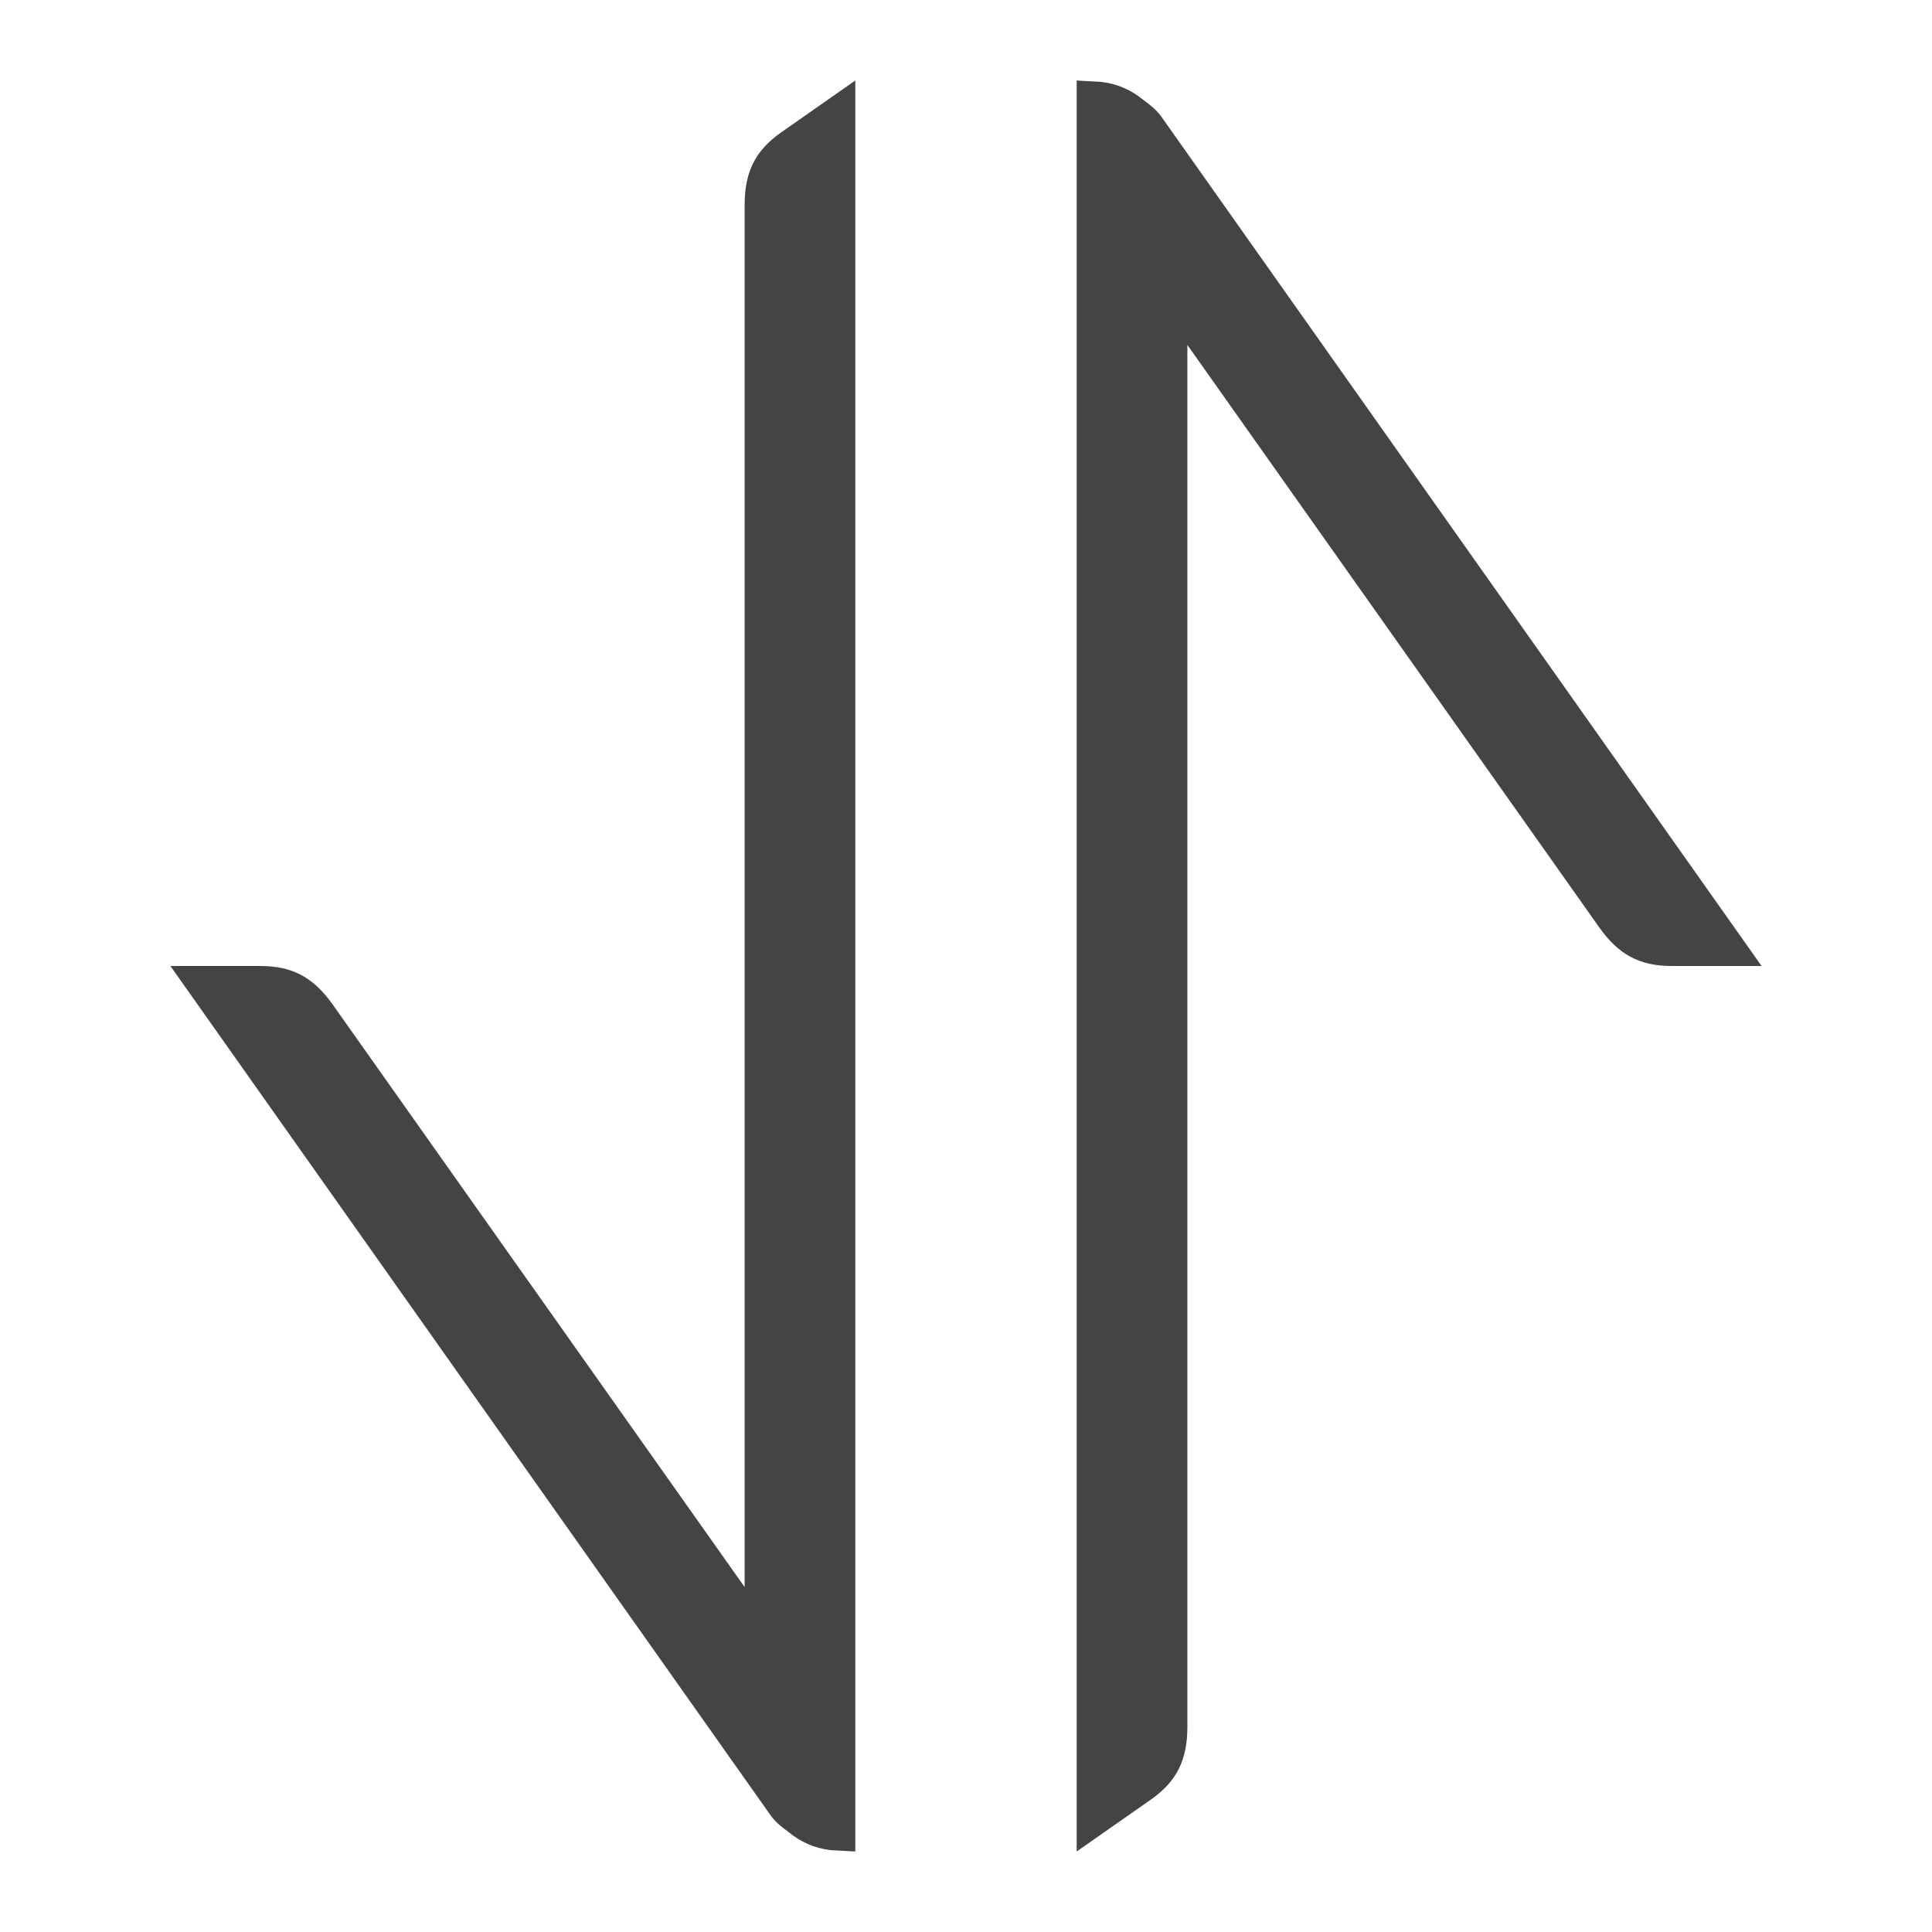
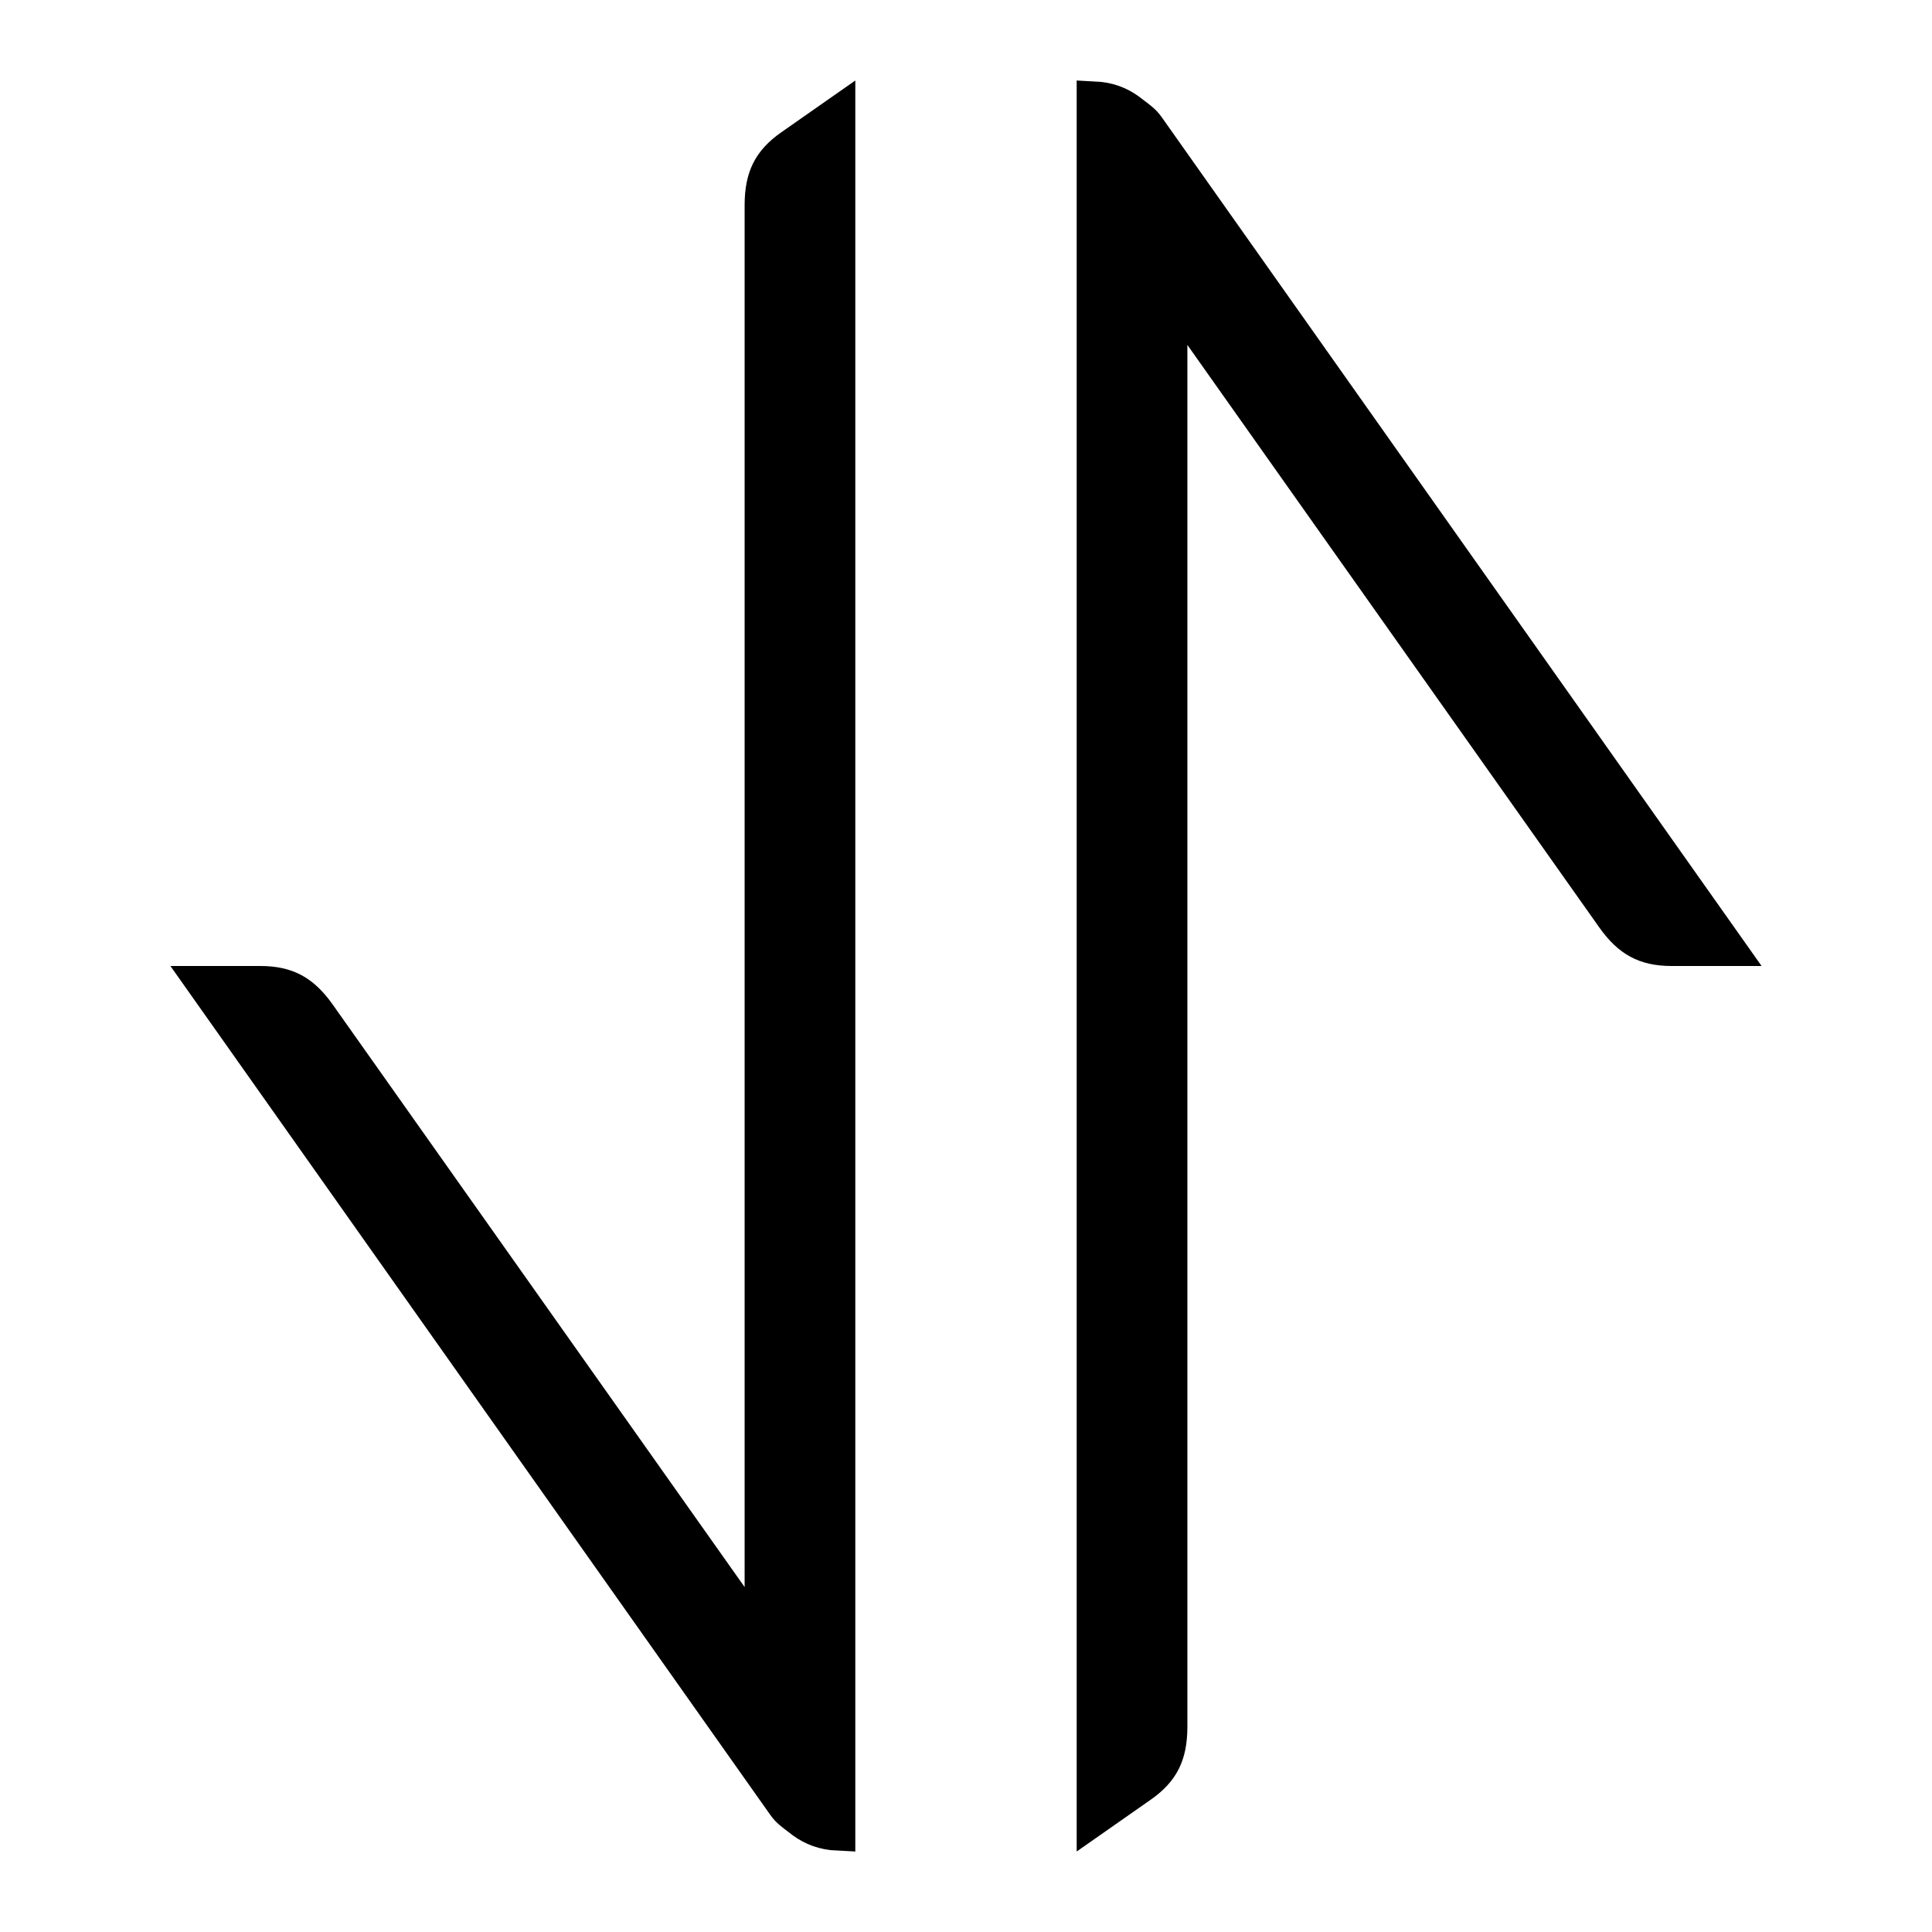
<svg xmlns="http://www.w3.org/2000/svg" version="1.1" width="24" height="24" viewBox="0 0 24 24">
-   <path fill="#444" d="M13.375 1l0.309 0.018c0.205 0.024 0.373 0.104 0.516 0.221 0.082 0.062 0.162 0.118 0.23 0.215l7.453 10.546h-1.119c-0.402 0-0.662-0.148-0.895-0.476l-5.119-7.239v17.17c-0.001 0.404-0.128 0.673-0.456 0.902l-0.919 0.643v-22zM10.625 1l-0.919 0.643c-0.328 0.229-0.455 0.498-0.456 0.902v17.17l-5.119-7.239c-0.233-0.328-0.492-0.476-0.895-0.476h-1.119l7.453 10.547c0.068 0.097 0.148 0.153 0.23 0.215 0.143 0.117 0.311 0.196 0.516 0.221l0.309 0.017v-22z" />
+   <path d="M13.375 1l0.309 0.018c0.205 0.024 0.373 0.104 0.516 0.221 0.082 0.062 0.162 0.118 0.23 0.215l7.453 10.546h-1.119c-0.402 0-0.662-0.148-0.895-0.476l-5.119-7.239v17.17c-0.001 0.404-0.128 0.673-0.456 0.902l-0.919 0.643v-22zM10.625 1l-0.919 0.643c-0.328 0.229-0.455 0.498-0.456 0.902v17.17l-5.119-7.239c-0.233-0.328-0.492-0.476-0.895-0.476h-1.119l7.453 10.547c0.068 0.097 0.148 0.153 0.23 0.215 0.143 0.117 0.311 0.196 0.516 0.221l0.309 0.017v-22z" />
</svg>
